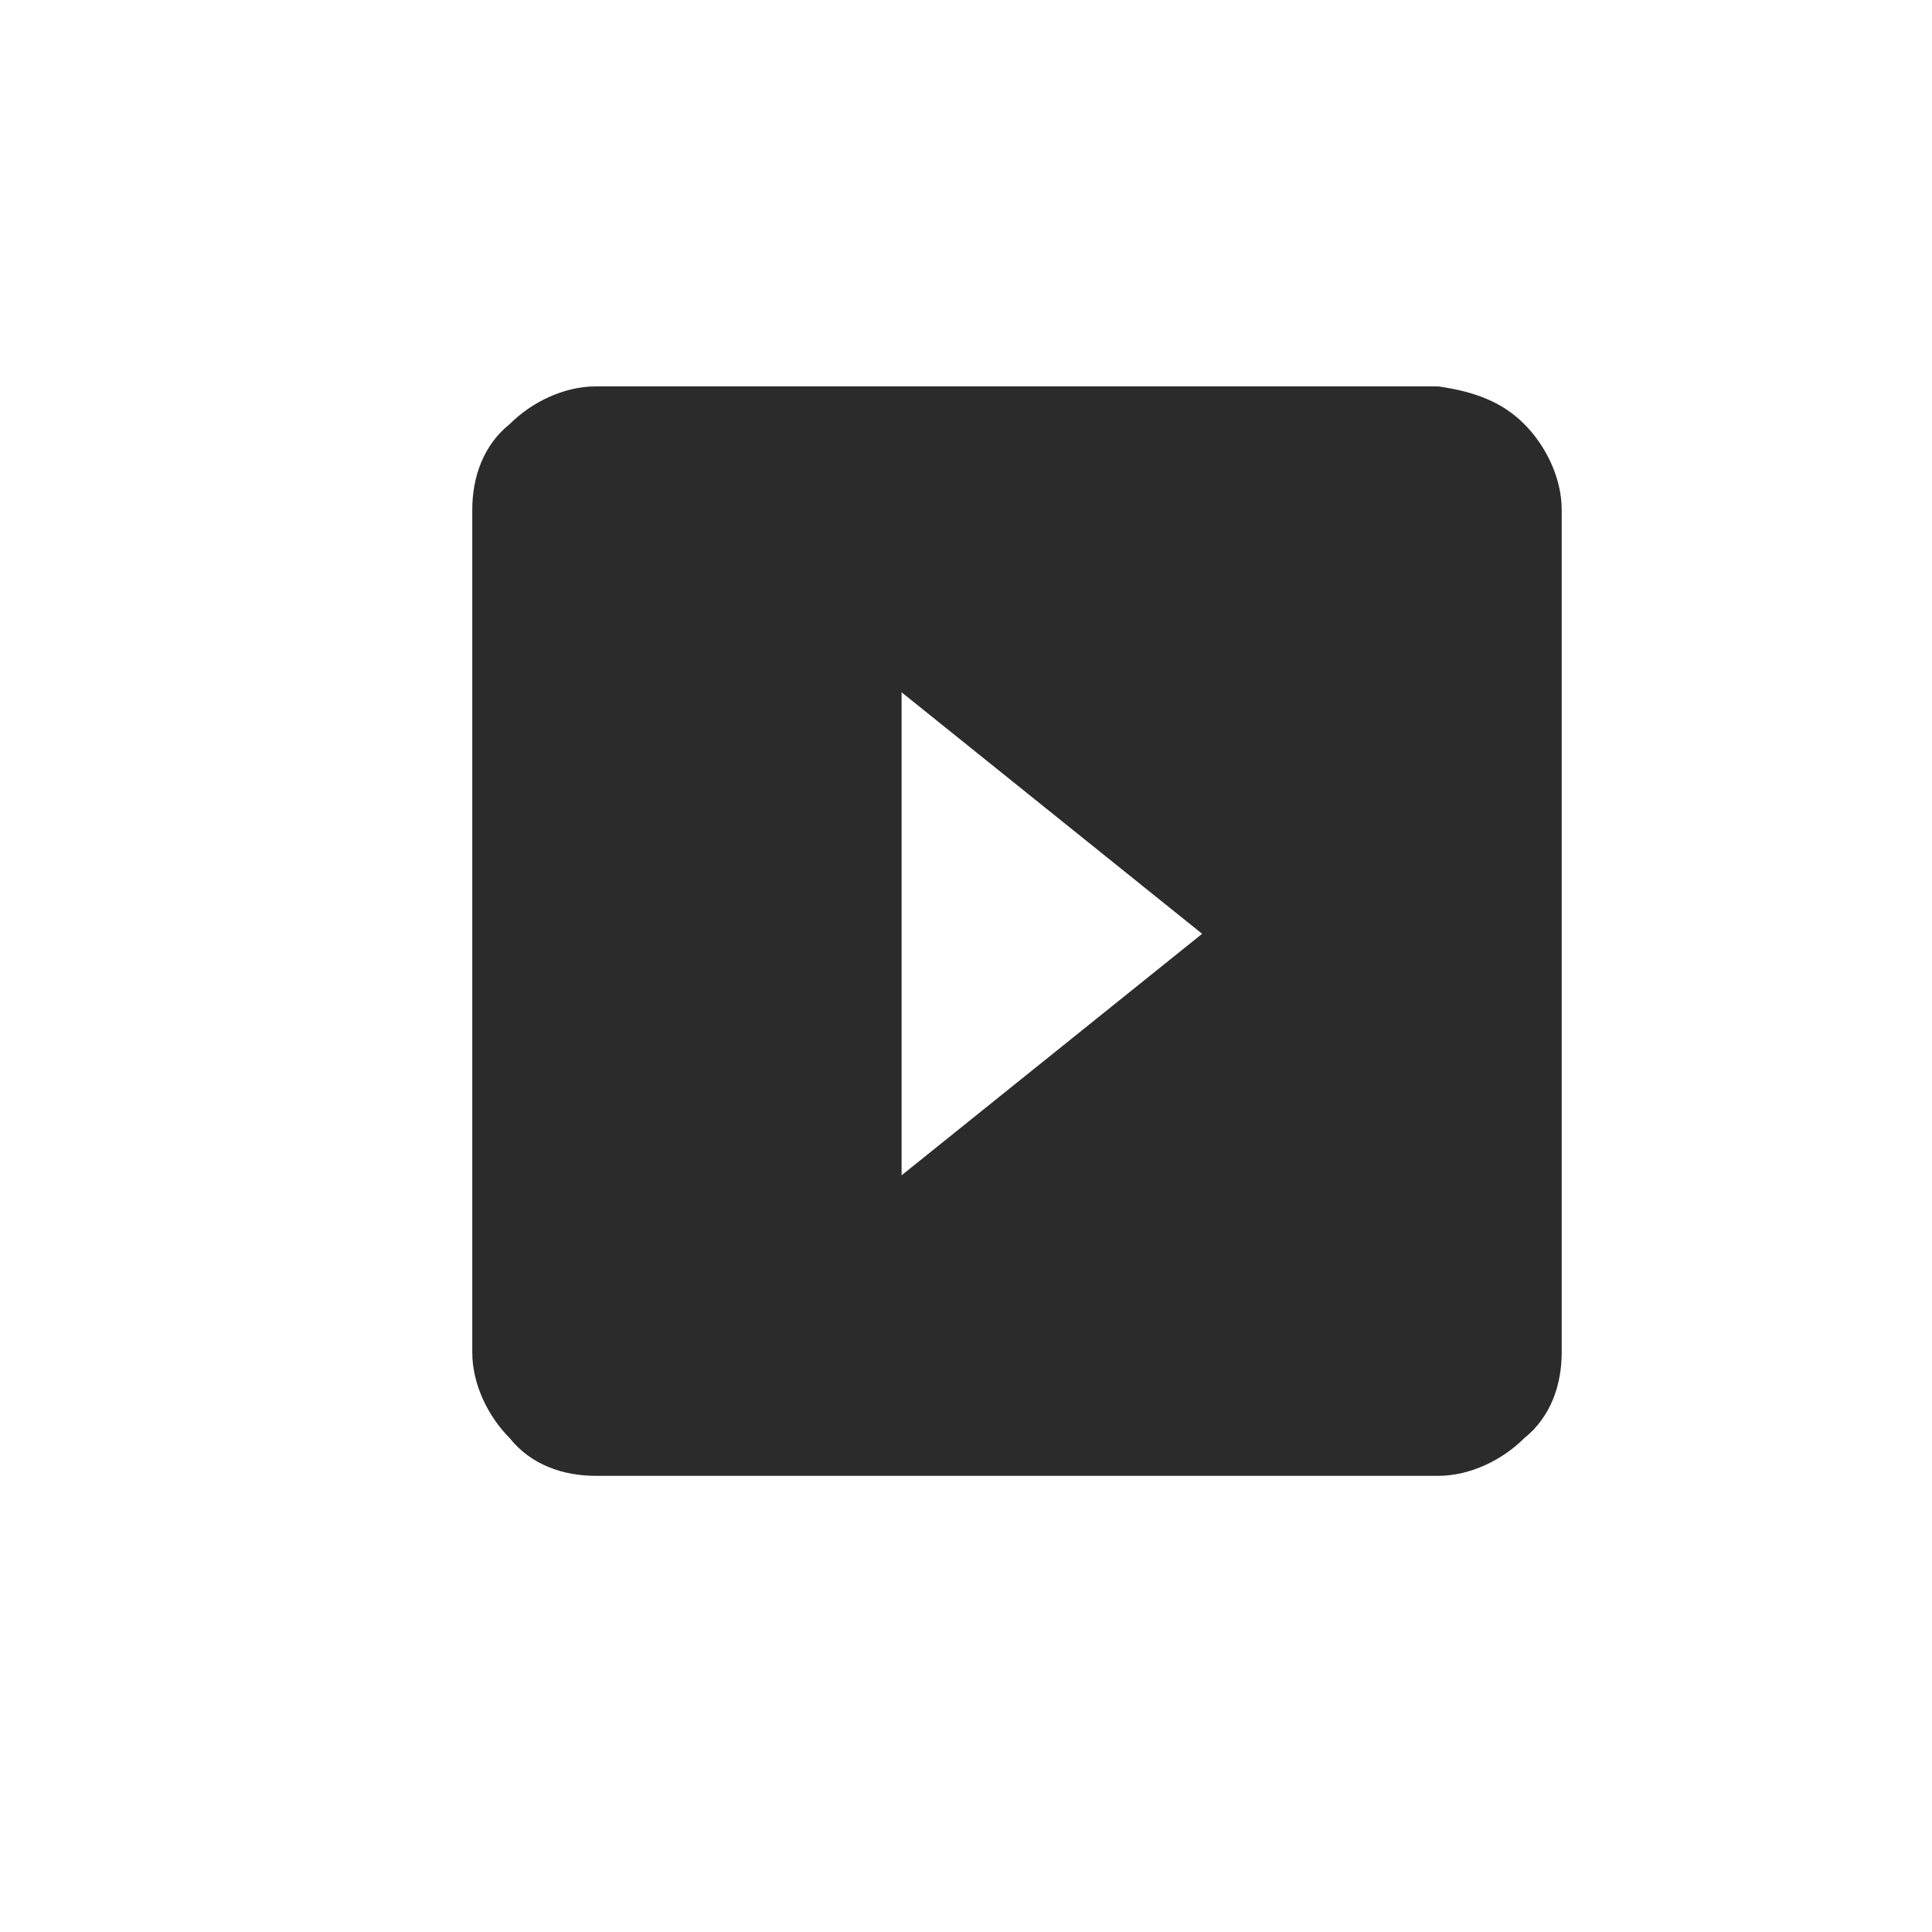
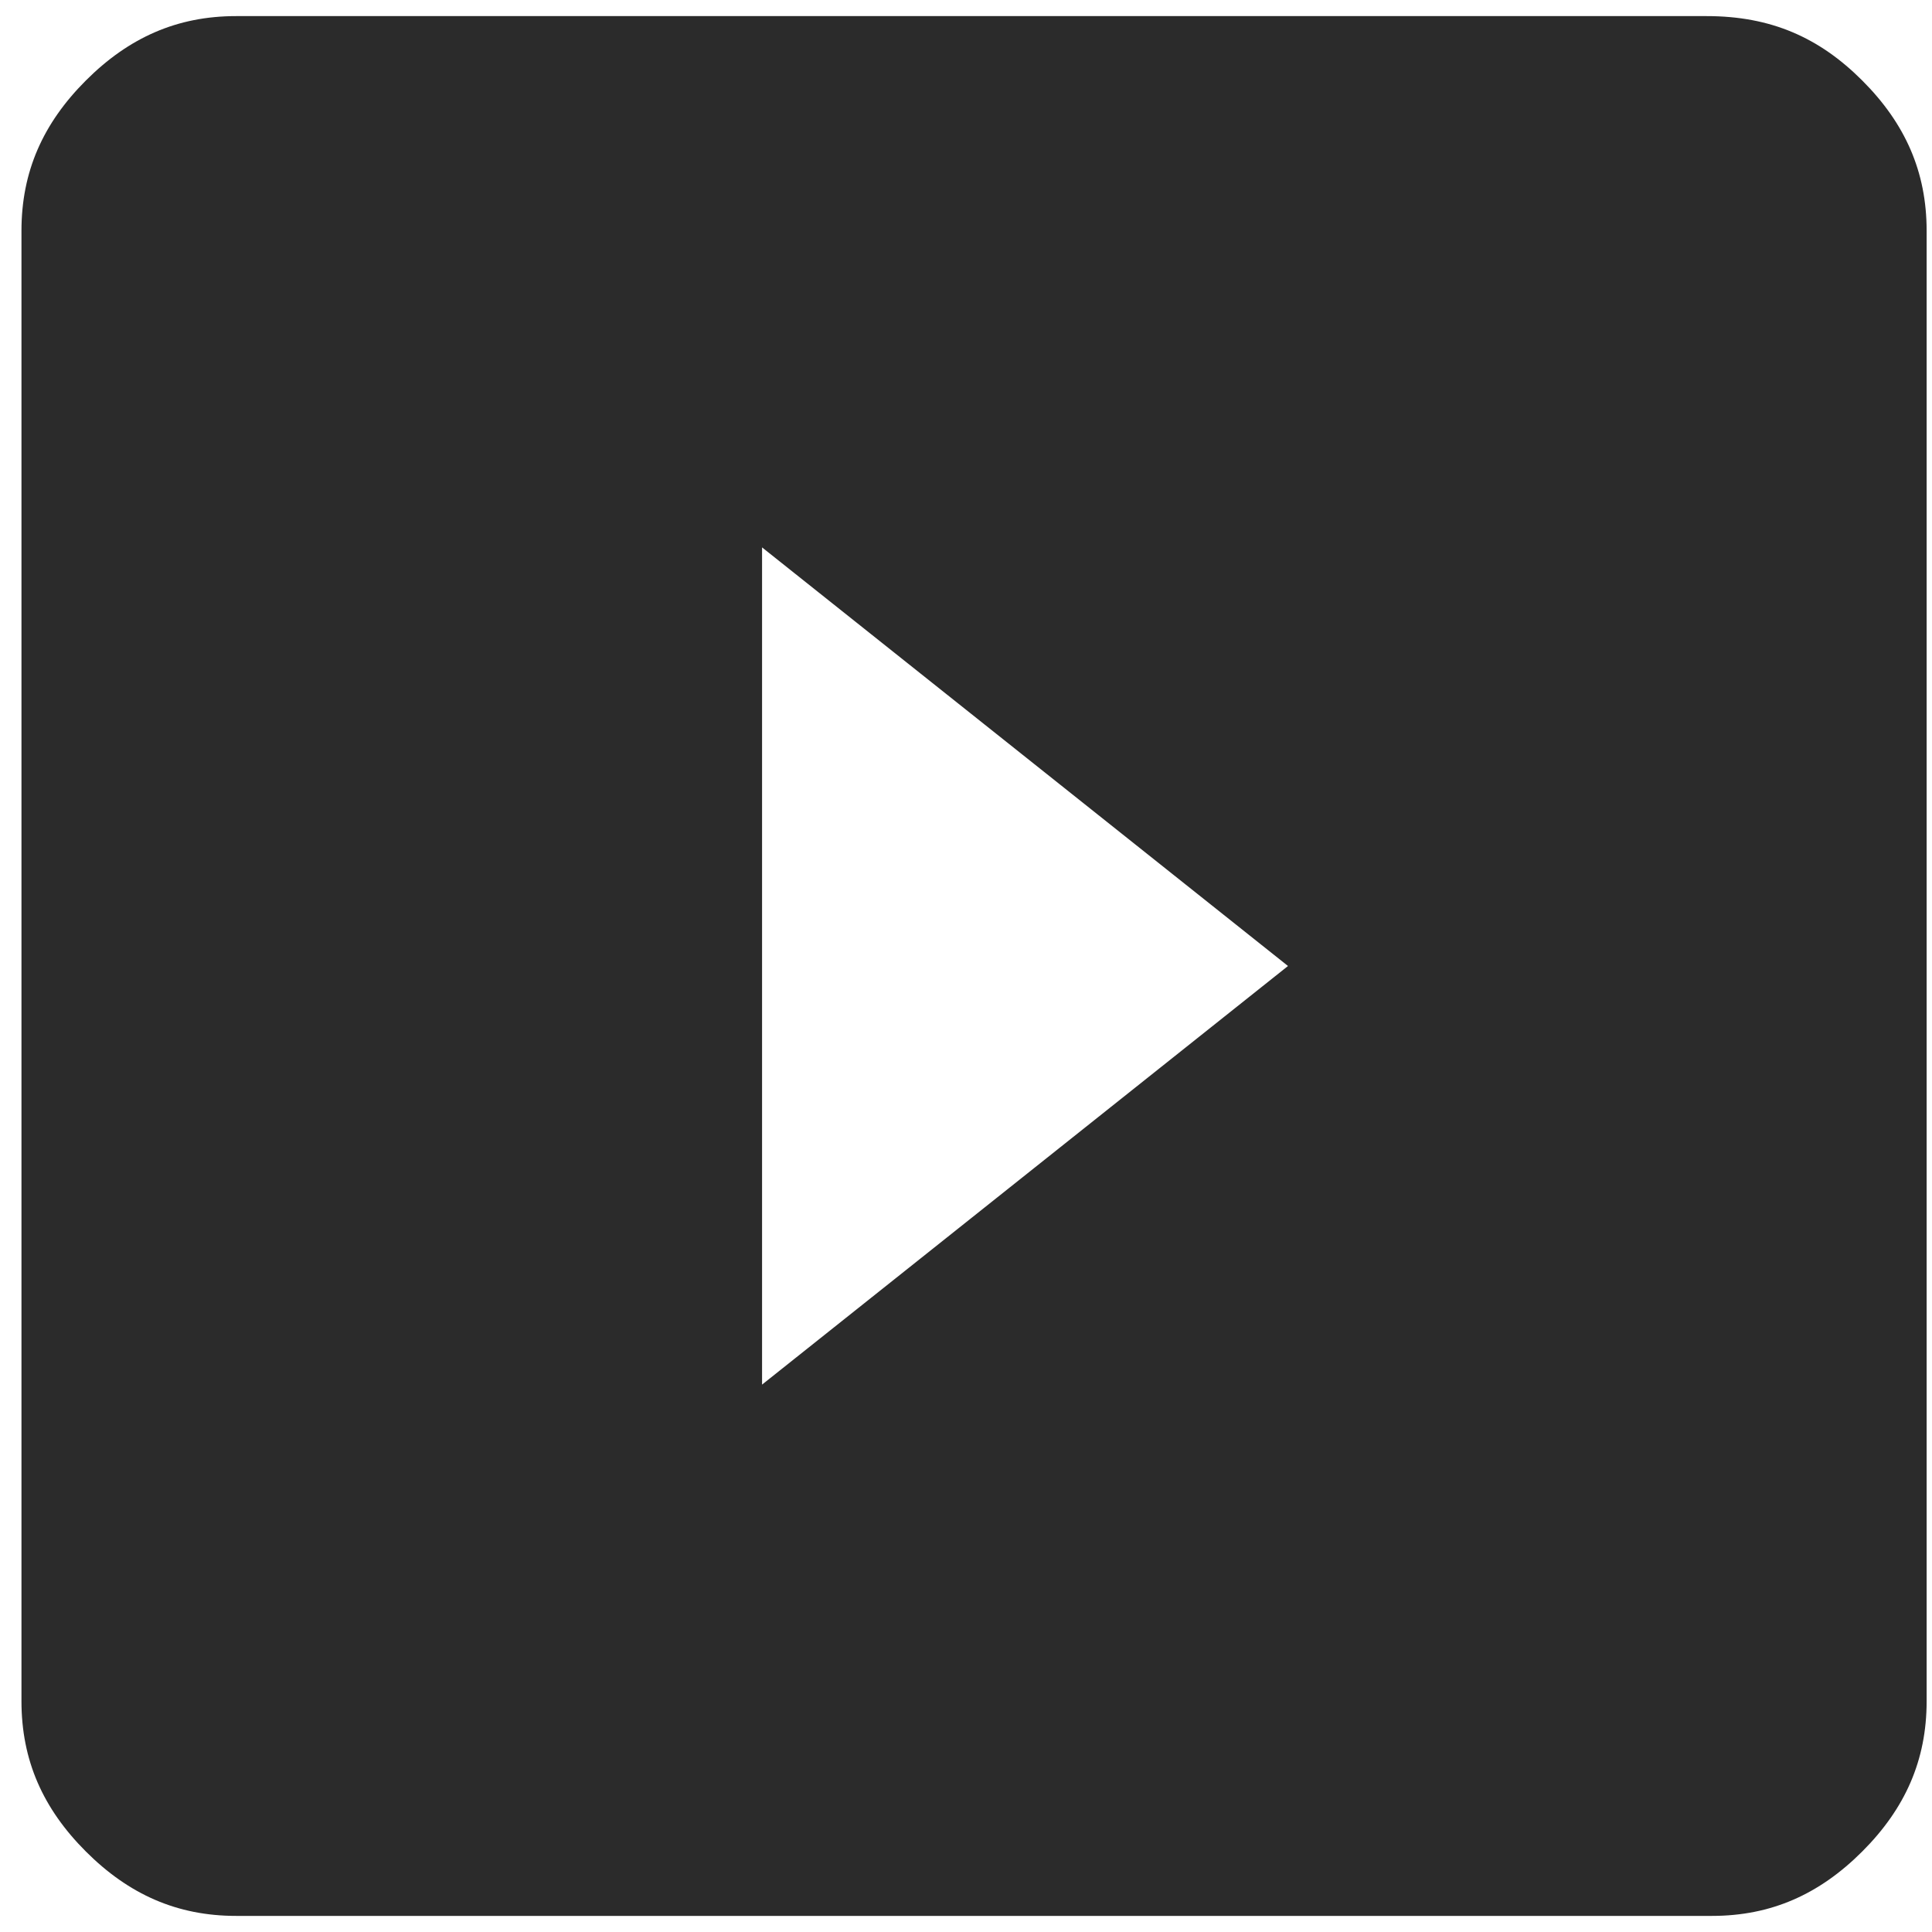
<svg xmlns="http://www.w3.org/2000/svg" version="1.1" id="Layer_1" x="0px" y="0px" viewBox="0 0 36 36" style="enable-background:new 0 0 36 36;" xml:space="preserve">
  <style type="text/css">
- 	.st0{fill:#2B2B2B;}
+ 	.st0{display:none;}
+ 	.st1{display:inline;fill:#2B2B2B;}
+ 	.st2{display:inline;}
+ 	.st3{fill:#2B2B2B;}
+ 	.st4{display:inline;fill:#2B2B2B;stroke:#2B2B2B;stroke-width:0.5;stroke-miterlimit:10;}
</style>
+   <g class="st0">
+     <path class="st1" d="M11,11.3L22.2,0.1v35.8L11,24.8H2V11.5h9V11.3z M30.9,23.4c-1,1.6-2.4,2.8-4.2,3.6V9.1c1.8,0.8,3.2,2,4.2,3.6   s1.6,3.4,1.6,5.4C32.3,20,31.9,21.8,30.9,23.4z" />
+   </g>
+   <g class="st0">
+     <path class="st1" d="M33.6,29.1v1.8H2.8v-1.8l3.4-3.4V15.4c0-2.7,0.8-5.1,2.4-7.2c1.6-2.1,3.6-3.5,6.1-4.3V3.4c0-0.9,0.3-1.7,1-2.4   c0.7-0.7,1.5-1,2.4-1s1.8,0.3,2.4,1c0.7,0.7,1,1.5,1,2.4V4c2.5,0.7,4.6,2.2,6.1,4.3c1.6,2.1,2.4,4.5,2.4,7.2v10.3L33.6,29.1z    M21.6,32.5c0,1-0.3,1.8-1,2.4c-0.7,0.7-1.5,1-2.4,1s-1.8-0.3-2.4-1c-0.7-0.7-1-1.5-1-2.4H21.6z" />
+   </g>
+   <g class="st0">
+     <path class="st1" d="M25.2,31.3H0.1v-3.5L0.2,27c0.1-0.6,0.3-1.2,0.7-1.8C1.4,24.4,2,23.6,2.8,23c1-0.7,2.2-1.3,3.7-1.8   c1.7-0.5,3.8-0.8,6.1-0.8c3.7,0,6.6,0.6,8.8,1.8c1.6,0.9,2.7,2.1,3.3,3.5c0.3,0.7,0.4,1.3,0.4,1.8V31.3z M18.9,10.7   c0-1.3-0.4-2.5-1.1-3.5c-0.7-1-1.7-1.8-2.8-2.3s-2.4-0.6-3.6-0.4S9.1,5.3,8.2,6.2c-0.9,0.9-1.5,2-1.7,3.2s-0.1,2.5,0.4,3.6   c0.5,1.1,1.3,2.1,2.3,2.8c1,0.7,2.2,1.1,3.5,1.1c1.7,0,3.2-0.6,4.5-1.8C18.3,13.9,18.9,12.4,18.9,10.7z M23.4,4.4   c-1.3,0-2.4,0.4-3.4,1.1c1.1,1.6,1.7,3.3,1.7,5.2c0,1.9-0.6,3.6-1.7,5.2c1,0.7,2.2,1.1,3.4,1.1c1.7,0,3.2-0.6,4.5-1.8   c1.2-1.2,1.8-2.7,1.8-4.5c0-1.7-0.6-3.2-1.8-4.5C26.6,5,25.1,4.4,23.4,4.4z M25.1,20.5c1.1,0.9,2,2,2.6,3.2c0.6,1.3,1,2.6,1.1,4   v3.5h7.1v-3.5l-0.1-0.7c-0.1-0.6-0.3-1.1-0.6-1.7c-0.4-0.8-1-1.5-1.7-2c-0.8-0.8-1.9-1.4-3.2-1.8C28.9,21,27.1,20.7,25.1,20.5z" />
+   </g>
+   <g class="st0">
+     <path class="st1" d="M34.9,4.7c0.7,0.7,1.1,1.6,1.1,2.6v21.5c0,1-0.4,1.9-1.1,2.6c-0.7,0.7-1.5,1.1-2.5,1.1H3.7   c-1,0-1.8-0.3-2.5-1.1c-0.7-0.7-1.1-1.6-1.1-2.6V7.3c0-1,0.4-1.9,1.1-2.6C1.9,4,2.7,3.7,3.7,3.7h28.7C33.4,3.7,34.2,4,34.9,4.7z    M32.4,7.3l-14.4,9l-14.4-9v3.6L18,19.8l14.4-8.9V7.3z" />
+   </g>
+   <g class="st0">
+     <path class="st1" d="M24.7,5.1h5.8v3.6l3.7,2.3c0.5,0.3,0.9,0.8,1.2,1.3c0.3,0.5,0.5,1.1,0.5,1.8v17.8c0,1-0.3,1.8-1,2.5   c-0.7,0.7-1.5,1-2.5,1H3.7c-0.9,0-1.8-0.3-2.5-1c-0.7-0.7-1-1.5-1-2.5V14.1c0-0.7,0.2-1.3,0.5-1.8c0.3-0.5,0.7-1,1.2-1.3l3.7-2.3   V5.1h5.8L18,1L24.7,5.1z M3.7,14.1l1.8,1.1v-2.3L3.7,14.1z M9.1,17.4l8.9,5.5l8.9-5.5V8.7H9.1V17.4z M25.1,10.5v2.7H10.9v-2.7H25.1   z M25.1,14.9v2.7H10.9v-2.7H25.1z M30.4,15.2l1.8-1.1l-1.8-1.2V15.2z" />
+   </g>
+   <g class="st0">
+     <path class="st1" d="M7.1,0.2h21.4c1,0,1.9,0.3,2.6,1c0.7,0.7,1,1.5,1,2.5v28.6c0,0.9-0.3,1.8-1,2.5c-0.7,0.7-1.5,1-2.6,1H7.1   c-1,0-1.9-0.3-2.6-1c-0.7-0.7-1-1.5-1-2.5V3.7c0-0.9,0.3-1.8,1-2.5C5.2,0.5,6.1,0.2,7.1,0.2z M17.8,3.7c-2,0-3.7,0.5-5.4,1.5   c-1.6,1-2.9,2.3-3.9,3.9c-0.9,1.6-1.4,3.4-1.4,5.4s0.5,3.7,1.5,5.4c1,1.6,2.3,2.9,3.9,3.9c1.6,0.9,3.5,1.4,5.5,1.4l-1.6-3.9   c-0.2-0.4-0.3-0.9-0.1-1.4c0.1-0.5,0.4-0.8,0.8-1l1.6-0.9c0.4-0.2,0.8-0.3,1.3-0.2c0.5,0.1,0.9,0.4,1.1,0.8l3.4,4.3   c1.2-1,2.2-2.2,2.9-3.7c0.7-1.4,1.1-3,1.1-4.7c0-1.9-0.5-3.7-1.4-5.3c-0.9-1.6-2.2-3-3.9-3.9C21.5,4.2,19.7,3.7,17.8,3.7z    M8.8,28.7c-0.5,0-0.9,0.2-1.3,0.5c-0.3,0.3-0.5,0.8-0.5,1.3s0.2,0.9,0.5,1.3c0.3,0.4,0.8,0.5,1.3,0.5c0.5,0,0.9-0.2,1.3-0.5   c0.4-0.4,0.5-0.8,0.5-1.3s-0.2-0.9-0.5-1.3C9.8,28.8,9.3,28.7,8.8,28.7z M17.8,12.6c0.5,0,0.9,0.2,1.3,0.5c0.3,0.3,0.5,0.8,0.5,1.3   c0,0.5-0.2,0.9-0.5,1.3c-0.3,0.4-0.8,0.5-1.3,0.5s-0.9-0.2-1.3-0.5c-0.3-0.4-0.5-0.8-0.5-1.3c0-0.5,0.2-0.9,0.5-1.3   C16.9,12.8,17.3,12.6,17.8,12.6z M18,20.2l4.4,11.3l4.6-2.7l-7.5-9.5L18,20.2z" />
+   </g>
+   <g class="st0">
+     <path class="st1" d="M34.8,1.2c0.7,0.7,1,1.5,1,2.5V25c0,1-0.3,1.9-1,2.5c-0.7,0.7-1.5,1-2.5,1H21.4l-6.6,6.6   c-0.4,0.3-0.8,0.5-1.3,0.5h-0.9c-0.6,0-1-0.2-1.3-0.5c-0.3-0.3-0.5-0.7-0.5-1.3v-5.3H3.7c-0.9,0-1.8-0.3-2.5-1   c-0.7-0.7-1-1.5-1-2.5V3.6c0-0.9,0.3-1.8,1-2.5c0.7-0.7,1.5-1,2.5-1h28.6C33.2,0.1,34.1,0.5,34.8,1.2z M16.3,12.6h-3.8L15,7.2h-3.6   l-2.3,5v7.4h7.2V12.6z M26.9,12.6h-3.8l2.5-5.3h-3.6l-2.3,5v7.4h7.2V12.6z" />
+   </g>
+   <g class="st0">
+     <path class="st1" d="M30,3.8c1,0,1.8,0.3,2.5,1c0.7,0.7,1,1.5,1,2.5v24.8c0,1-0.3,1.8-1,2.5c-0.7,0.7-1.5,1-2.5,1H5.2   c-1,0-1.8-0.3-2.5-1c-0.7-0.7-1-1.5-1-2.5V7.4c0-1,0.3-1.8,1-2.5c0.7-0.7,1.5-1,2.5-1H7V0.2h3.6v3.6h14.1V0.2h3.6v3.6H30z M30,32.2   V12.7H5.2v19.5H30z M12.3,16.2v3.6H8.7v-3.6H12.3z M12.3,23.4v3.5H8.7v-3.5H12.3z M19.4,16.2v3.6h-3.5v-3.6H19.4z M19.4,23.4v3.5   h-3.5v-3.5H19.4z M26.5,16.2v3.6h-3.6v-3.6H26.5z M26.5,23.4v3.5h-3.6v-3.5H26.5z" />
+   </g>
+   <g class="st0">
+     <path class="st1" d="M0.3,9.1h19.4v3.6H3.8v10.6h15.9v3.6H0.3V9.1z M26.8,9.1h8.8v17.7h-8.8v3.5c0,0.5,0.2,0.9,0.5,1.3   c0.3,0.4,0.7,0.5,1.2,0.5h3.6v3.5h-4.5c-0.5,0-1.1-0.2-1.7-0.5c-0.6-0.4-1-0.8-1-1.2c0,0.4-0.3,0.8-0.9,1.2   c-0.6,0.4-1.2,0.5-1.7,0.5h-4.4v-3.5h3.6c0.5,0,0.9-0.2,1.2-0.5c0.3-0.4,0.5-0.8,0.5-1.3V5.6c0-0.5-0.2-0.9-0.5-1.3   C22.4,4,22,3.8,21.5,3.8h-3.6V0.3h4.4c0.6,0,1.1,0.2,1.7,0.5C24.7,1.2,25,1.6,25,2.1c0-0.4,0.3-0.8,1-1.2c0.6-0.4,1.2-0.5,1.7-0.5   h4.5v3.5h-3.6c-0.5,0-0.9,0.2-1.2,0.5c-0.3,0.4-0.5,0.8-0.5,1.3V9.1z M32.1,23.3V12.7h-5.3v10.6H32.1z" />
+   </g>
+   <g class="st0">
+     <g class="st2">
+       <path class="st3" d="M18.1,0.2c0.3,0,0.6,0.1,1,0.3C19.7,0.8,20,1.3,20,2.1v4h2c0.3,0,0.6,0.1,0.9,0.3c0.7,0.3,1,0.9,1,1.7v2h4    c0.3,0,0.6,0.1,0.9,0.2c0.7,0.4,1,1,1,1.8V14h4c0.2,0,0.4,0.1,0.6,0.2c0.5,0.1,0.8,0.4,1,0.8c0.2,0.9,0.3,1.9,0.3,3    c0,3.2-0.8,6.2-2.4,8.9c-1.6,2.7-3.8,4.9-6.5,6.5c-2.7,1.6-5.7,2.4-8.9,2.4s-6.2-0.8-8.9-2.4c-2.7-1.6-4.9-3.8-6.5-6.5    c-1.6-2.7-2.4-5.7-2.4-8.9c0-3.2,0.8-6.2,2.4-8.9c1.6-2.7,3.8-4.9,6.5-6.5C11.9,1,14.9,0.2,18.1,0.2z M5.1,14.9    c-0.6,0.6-0.8,1.3-0.8,2.1c0,0.8,0.3,1.5,0.8,2.1S6.3,20,7.2,20s1.5-0.3,2.1-0.8c0.6-0.6,0.9-1.3,0.9-2.1c0-0.8-0.3-1.5-0.9-2.1    C8.7,14.3,8,14,7.2,14C6.4,14,5.6,14.3,5.1,14.9z M11,7c-0.6,0.6-0.8,1.3-0.8,2.1c0,0.8,0.3,1.5,0.8,2.1c0.6,0.6,1.3,0.9,2.1,0.9    s1.5-0.3,2.1-0.9c0.6-0.6,0.9-1.3,0.9-2.1c0-0.8-0.3-1.5-0.9-2.1c-0.6-0.6-1.3-0.9-2.1-0.9C12.3,6.1,11.6,6.4,11,7z M14,26.8    c-0.6,0.6-0.8,1.3-0.8,2.1c0,0.8,0.3,1.5,0.8,2.1c0.6,0.6,1.3,0.8,2.1,0.8c0.8,0,1.5-0.3,2.1-0.8c0.6-0.6,0.9-1.3,0.9-2.1    c0-0.8-0.3-1.5-0.9-2.1c-0.6-0.6-1.3-0.9-2.1-0.9C15.3,25.9,14.5,26.2,14,26.8z M15,16.9c-0.6,0.6-0.9,1.3-0.9,2.1    c0,0.8,0.3,1.5,0.9,2.1c0.6,0.6,1.3,0.9,2.1,0.9c0.8,0,1.5-0.3,2.1-0.9c0.6-0.6,0.8-1.3,0.8-2.1c0-0.8-0.3-1.5-0.8-2.1    c-0.6-0.6-1.3-0.8-2.1-0.8C16.2,16.1,15.6,16.3,15,16.9z M24.9,20.8c-0.6,0.6-0.9,1.3-0.9,2.1c0,0.9,0.3,1.6,0.9,2.1    c0.6,0.6,1.3,0.8,2.1,0.8s1.5-0.3,2.1-0.8c0.6-0.6,0.9-1.3,0.9-2.1c0-0.8-0.3-1.5-0.9-2.1C28.5,20.3,27.8,20,27,20    S25.5,20.3,24.9,20.8z" />
+     </g>
+   </g>
+   <g class="st0">
+     <g class="st2">
+       <path class="st3" d="M18.1,26.2l-5-5l-8.1,8L2.7,27l8.2-8.1c-2-2.2-3.6-4.7-4.8-7.3h3.3c1,2,2.2,3.8,3.7,5.4    c2.3-2.5,4-5.4,5.1-8.6H0.1V5h11.3V1.9h3.2V5H26v3.3h-4.8c-1.2,3.9-3.2,7.4-6,10.5l-0.1,0.1l4.2,4L18.1,26.2z M35.7,34.1h-3.3    l-1.8-4.8H23l-1.8,4.8h-3.3l7.3-19.4h3.3L35.7,34.1z M29.4,26.1l-2.6-7l-2.6,7H29.4z" />
+     </g>
+   </g>
+   <g class="st0">
+     <g class="st2">
+       <path d="M35.8,19.8c0,1-0.3,1.8-1,2.5L22.3,34.8c-0.7,0.7-1.5,1-2.5,1c-1,0-1.8-0.3-2.5-1l-16-16c-0.7-0.7-1-1.5-1-2.5V3.7    c0-0.9,0.3-1.8,1-2.5c0.7-0.7,1.5-1,2.5-1h12.5c0.9,0,1.8,0.3,2.5,1l16,16C35.5,18,35.8,18.8,35.8,19.8z M8.4,8.3    c0.5-0.5,0.8-1.1,0.8-1.9S8.9,5,8.4,4.5C7.9,4,7.3,3.7,6.5,3.7S5.1,4,4.6,4.5C4.1,5,3.8,5.7,3.8,6.4s0.3,1.4,0.8,1.9    C5.1,8.8,5.7,9,6.5,9C7.2,9,7.9,8.8,8.4,8.3z" />
+     </g>
+   </g>
+   <g class="st0">
+     <path class="st4" d="M32.8,0.8l2.6,10l-2.1,0.6c-1.4-2.6-2.5-4.3-3.3-5C29.4,6,28.8,5.7,28,5.5c-0.4-0.1-1.1-0.1-2-0.1h-5.8v24   c0,0.8,0,1.3,0.1,1.6c0.1,0.6,0.4,1,0.7,1.2c0.3,0.2,0.9,0.4,1.7,0.5c0.4,0.1,1.1,0.1,2.1,0.1v2.2H11.1v-2.2c1,0,1.7,0,2.1-0.1   c0.8-0.1,1.3-0.2,1.7-0.5c0.3-0.2,0.6-0.7,0.7-1.2c0.1-0.3,0.1-0.8,0.1-1.6v-24H9.9c-0.9,0-1.6,0-2,0.1C7.1,5.7,6.4,6,5.9,6.4   c-0.9,0.7-2,2.4-3.3,5l-2.1-0.6L3,0.8H32.8z" />
+   </g>
+   <g class="st0">
+     <path class="st1" d="M0.2,2.4h35.7v4.4H0.2V2.4z M0.2,11.2h35.7v4.5H0.2V11.2z M0.2,20.1h35.7v4.5H0.2V20.1z M0.2,29h22.3v4.4H0.2   V29z" />
+   </g>
+   <g class="st0">
+     <path class="st1" d="M34.4,34.4c-0.8,0.8-1.7,1.2-2.8,1.2H4.2c-1.1,0-2-0.4-2.8-1.2c-0.8-0.8-1.2-1.7-1.2-2.8V4.2   c0-1.1,0.4-2,1.2-2.8c0.8-0.8,1.7-1.2,2.8-1.2h27.4c1.1,0,2,0.4,2.8,1.2c0.8,0.8,1.2,1.7,1.2,2.8v27.4   C35.6,32.7,35.2,33.7,34.4,34.4z M4.2,29.7h27.4l-8.8-11.8L16,26.8l-5-5.9L4.2,29.7z" />
+   </g>
+   <g class="st0">
+     <path class="st1" d="M35.6,12.9c0.2,0.2,0.3,0.5,0.3,0.8v7.6c0,0.3-0.1,0.6-0.3,0.8c-0.2,0.2-0.5,0.3-0.8,0.3h-7.6   c-0.3,0-0.6-0.1-0.8-0.3c-0.2-0.2-0.3-0.5-0.3-0.8v-7.6c0-0.3,0.1-0.6,0.3-0.8c0.2-0.2,0.5-0.3,0.8-0.3h7.6   C35.1,12.6,35.4,12.7,35.6,12.9z M34.8,13.7h-7.6v7.6h7.6V13.7z M34,20.2h-6l1.5-1.9l1.1,1.3l1.5-1.9L34,20.2z" />
+   </g>
+   <g class="st0">
+     <path class="st1" d="M9.6,12.8c0.2,0.2,0.3,0.5,0.3,0.8v7.6c0,0.3-0.1,0.6-0.3,0.8c-0.2,0.2-0.5,0.3-0.8,0.3H1.2   c-0.3,0-0.6-0.1-0.8-0.3c-0.2-0.2-0.3-0.5-0.3-0.8v-7.6c0-0.3,0.1-0.6,0.3-0.8c0.2-0.2,0.5-0.3,0.8-0.3h7.6   C9.2,12.5,9.4,12.6,9.6,12.8z M8.8,13.6H1.2v7.6h7.6V13.6z M8,20.2H2l1.5-1.9l1.1,1.3l1.5-1.9L8,20.2z" />
+   </g>
+   <g class="st0">
+     <path class="st1" d="M28.2,23.9c-0.5,0.5-1,0.7-1.7,0.7H9.7c-0.7,0-1.2-0.2-1.7-0.7c-0.5-0.5-0.7-1-0.7-1.7V5.4   c0-0.7,0.2-1.2,0.7-1.7C8.4,3.2,9,3,9.7,3h16.8c0.7,0,1.2,0.2,1.7,0.7c0.5,0.5,0.7,1,0.7,1.7v16.8C28.9,22.9,28.6,23.4,28.2,23.9z    M9.7,21h16.8l-5.4-7.2l-4.2,5.4l-3-3.6L9.7,21z" />
+   </g>
+   <g class="st0">
+     <path class="st1" d="M1,0.8h3.8v3.8H1V0.8z M1,8.4h3.8v3.8H1V8.4z M1,16h3.8v3.7H1V16z M1,23.6h3.8v3.8H1V23.6z M1,31.2h3.8V35H1   V31.2z M8.5,0.8h3.8v3.8H8.5V0.8z M8.5,31.2h3.8V35H8.5V31.2z M16.2,0.8h3.7v3.8h-3.7V0.8z M16.2,31.2h3.7V35h-3.7V31.2z M23.8,0.8   h3.8v3.8h-3.8V0.8z M23.8,31.2h3.8V35h-3.8V31.2z M31.3,0.8h3.8v3.8h-3.8V0.8z M31.3,8.4h3.8v3.8h-3.8V8.4z M31.3,16h3.8v3.7h-3.8   V16z M31.3,23.6h3.8v3.8h-3.8V23.6z M31.3,31.2h3.8V35h-3.8V31.2z" />
+   </g>
  <g>
-     <path class="st0" d="M28.4,7.9c0.4,0.4,0.7,1,0.7,1.6v15.7c0,0.6-0.2,1.2-0.7,1.6c-0.4,0.4-1,0.7-1.6,0.7H11.1   c-0.6,0-1.2-0.2-1.6-0.7c-0.4-0.4-0.7-1-0.7-1.6V9.5c0-0.6,0.2-1.2,0.7-1.6c0.4-0.4,1-0.7,1.6-0.7h15.7C27.5,7.3,28,7.5,28.4,7.9z    M22.4,17.4l-5.6-4.5v9L22.4,17.4z" />
+     <path class="st3" d="M34.7,1.5c0.8,0.8,1.2,1.7,1.2,2.8v27.4c0,1.1-0.4,2-1.2,2.8c-0.8,0.8-1.7,1.2-2.8,1.2H4.4   c-1.1,0-2-0.4-2.8-1.2c-0.8-0.8-1.2-1.7-1.2-2.8V4.3c0-1.1,0.4-2,1.2-2.8c0.8-0.8,1.7-1.2,2.8-1.2h27.4C33,0.3,33.9,0.7,34.7,1.5z    M24,18l-9.8-7.8v15.6L24,18z" />
  </g>
</svg>
